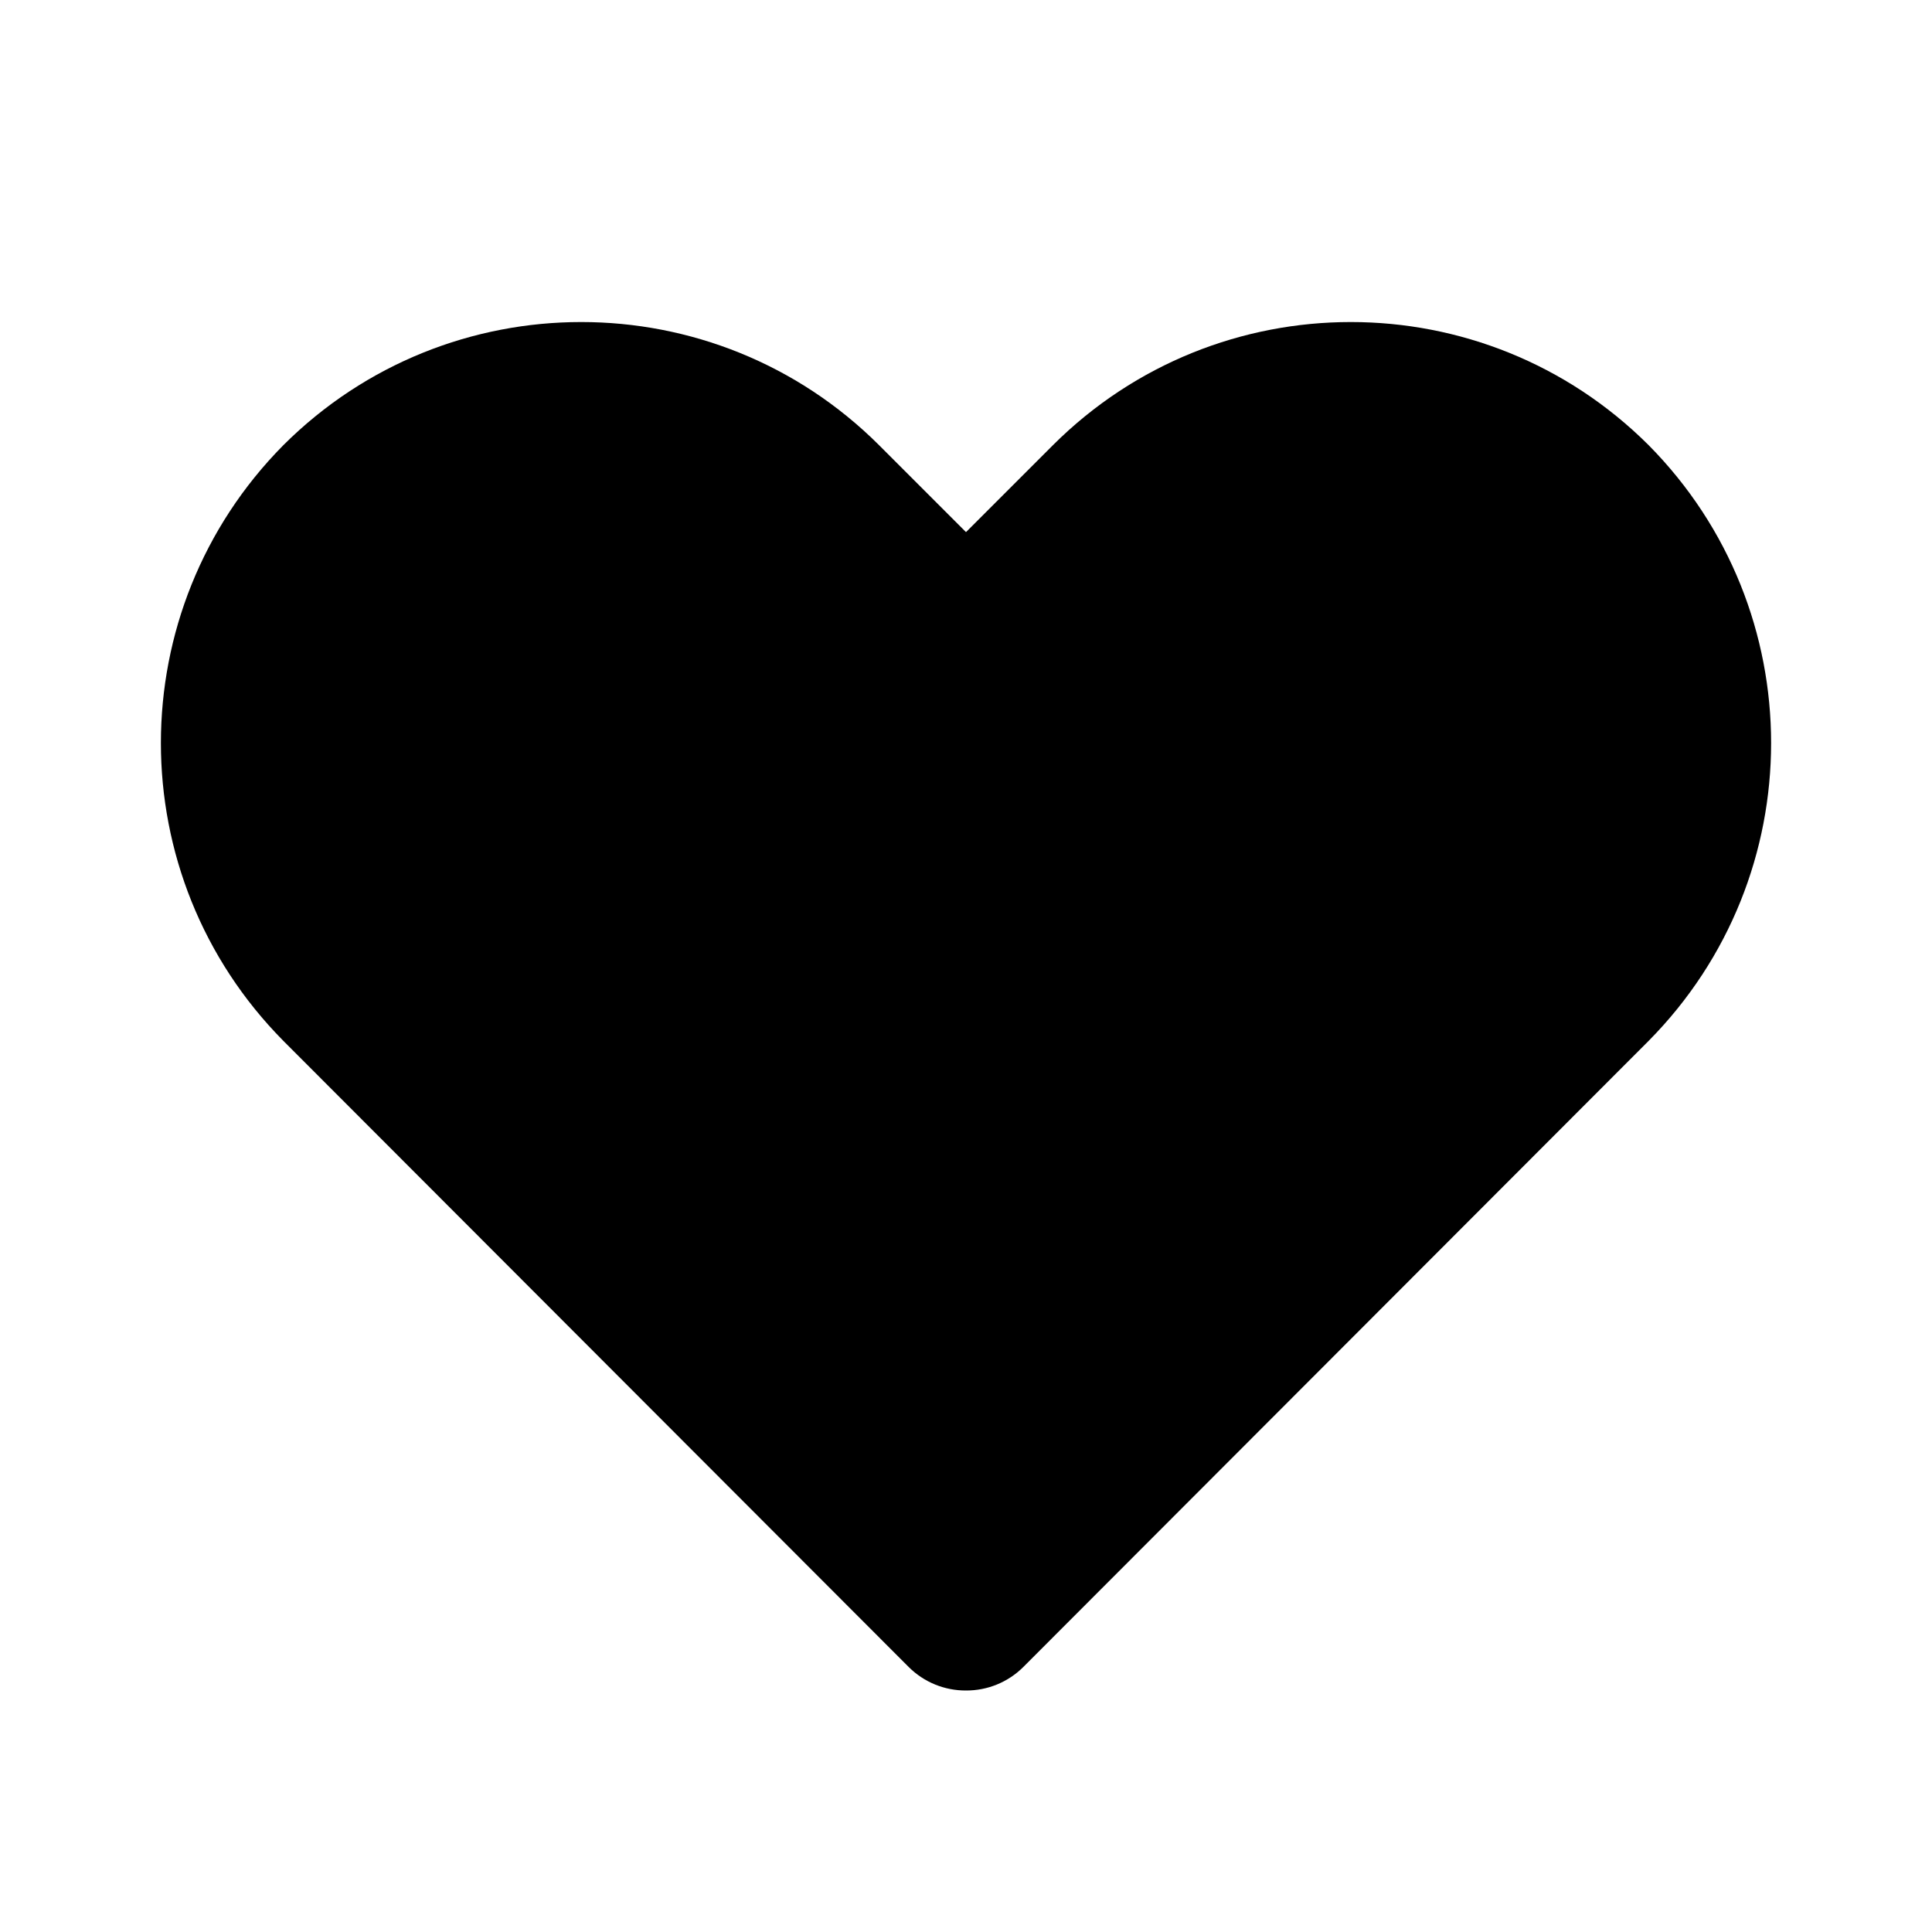
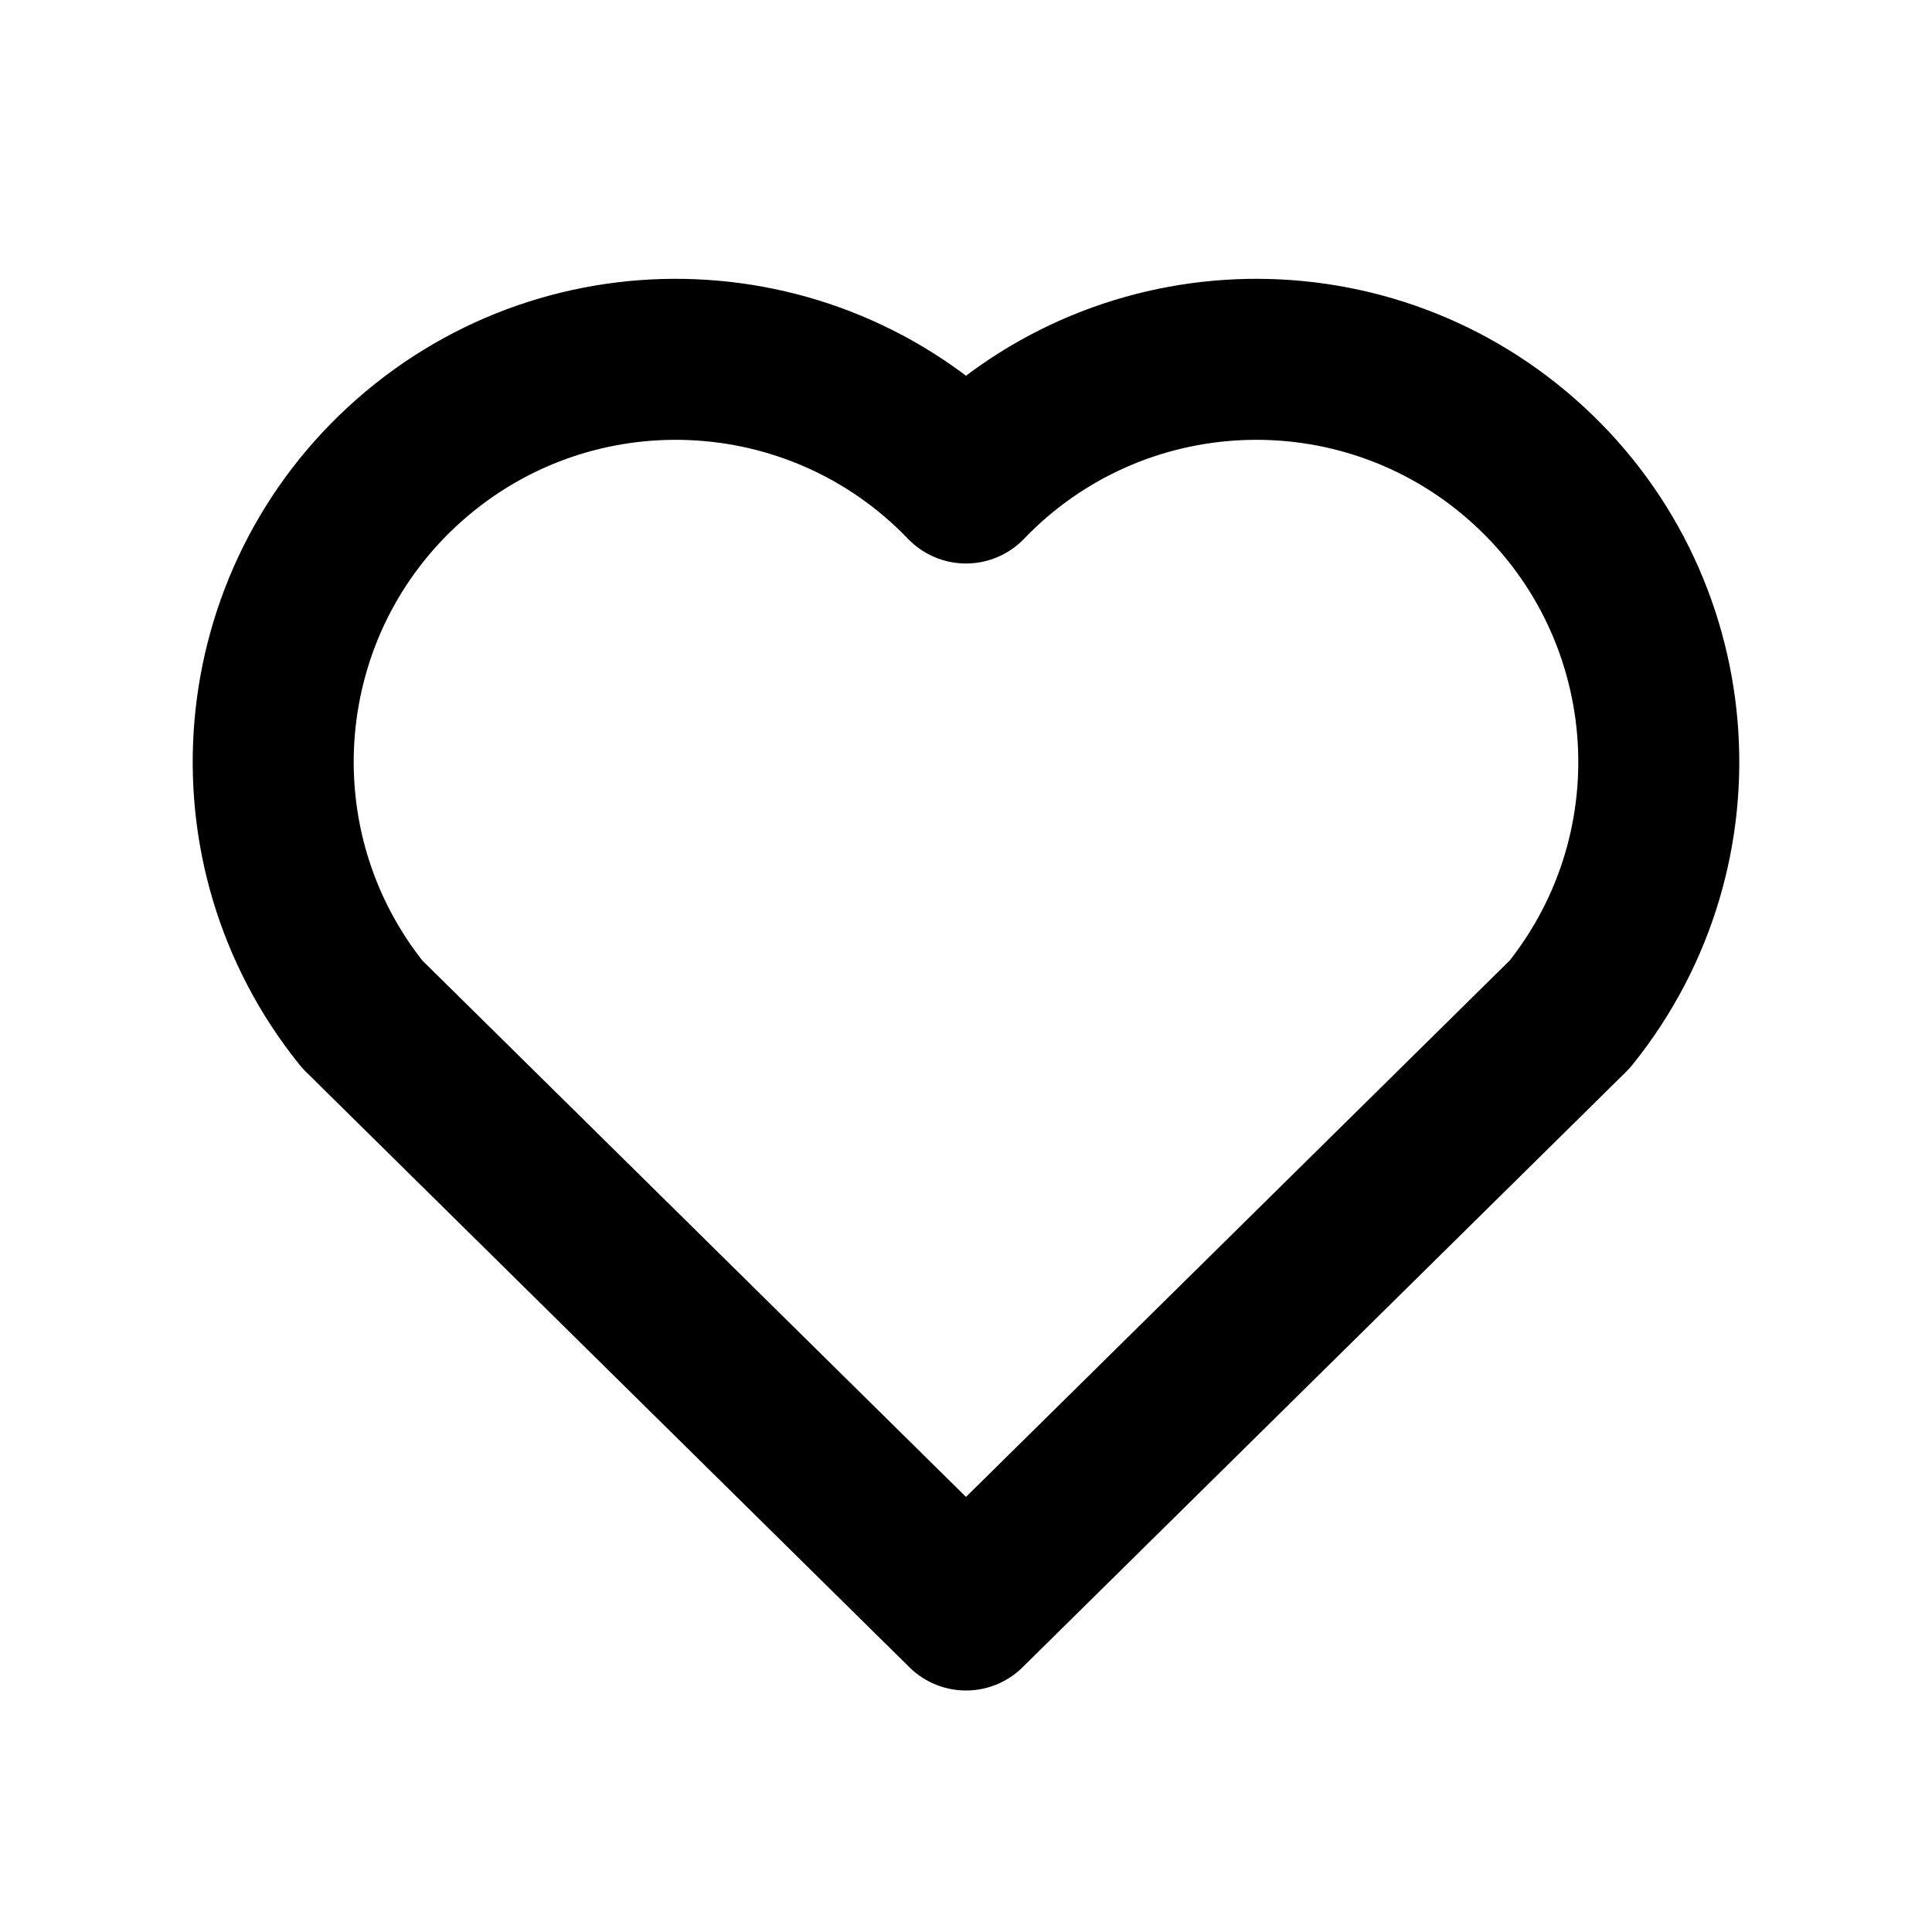
- <svg xmlns="http://www.w3.org/2000/svg" viewBox="0 0 24 24" fill="currentColor">
-   <g data-name="Layer 2">
-     <g data-name="heart">
-       <rect width="24" height="24" opacity="0" />
-       <path d="M12 21a1 1 0 0 1-.71-.29l-7.77-7.78a5.26 5.26 0 0 1 0-7.4 5.24 5.24 0 0 1 7.4 0L12 6.61l1.08-1.08a5.24 5.24 0 0 1 7.4 0 5.26 5.26 0 0 1 0 7.4l-7.77 7.78A1 1 0 0 1 12 21z" />
-     </g>
-   </g>
+ <svg xmlns="http://www.w3.org/2000/svg" viewBox="0 0 24 24" fill="none" stroke="currentColor" stroke-width="2" stroke-linecap="round" stroke-linejoin="round">
+   <path d="M19.5 12.6 12 20l-7.5-7.4A5 5 0 0 1 12 6a5 5 0 0 1 7.5 6.6z" />
</svg>
